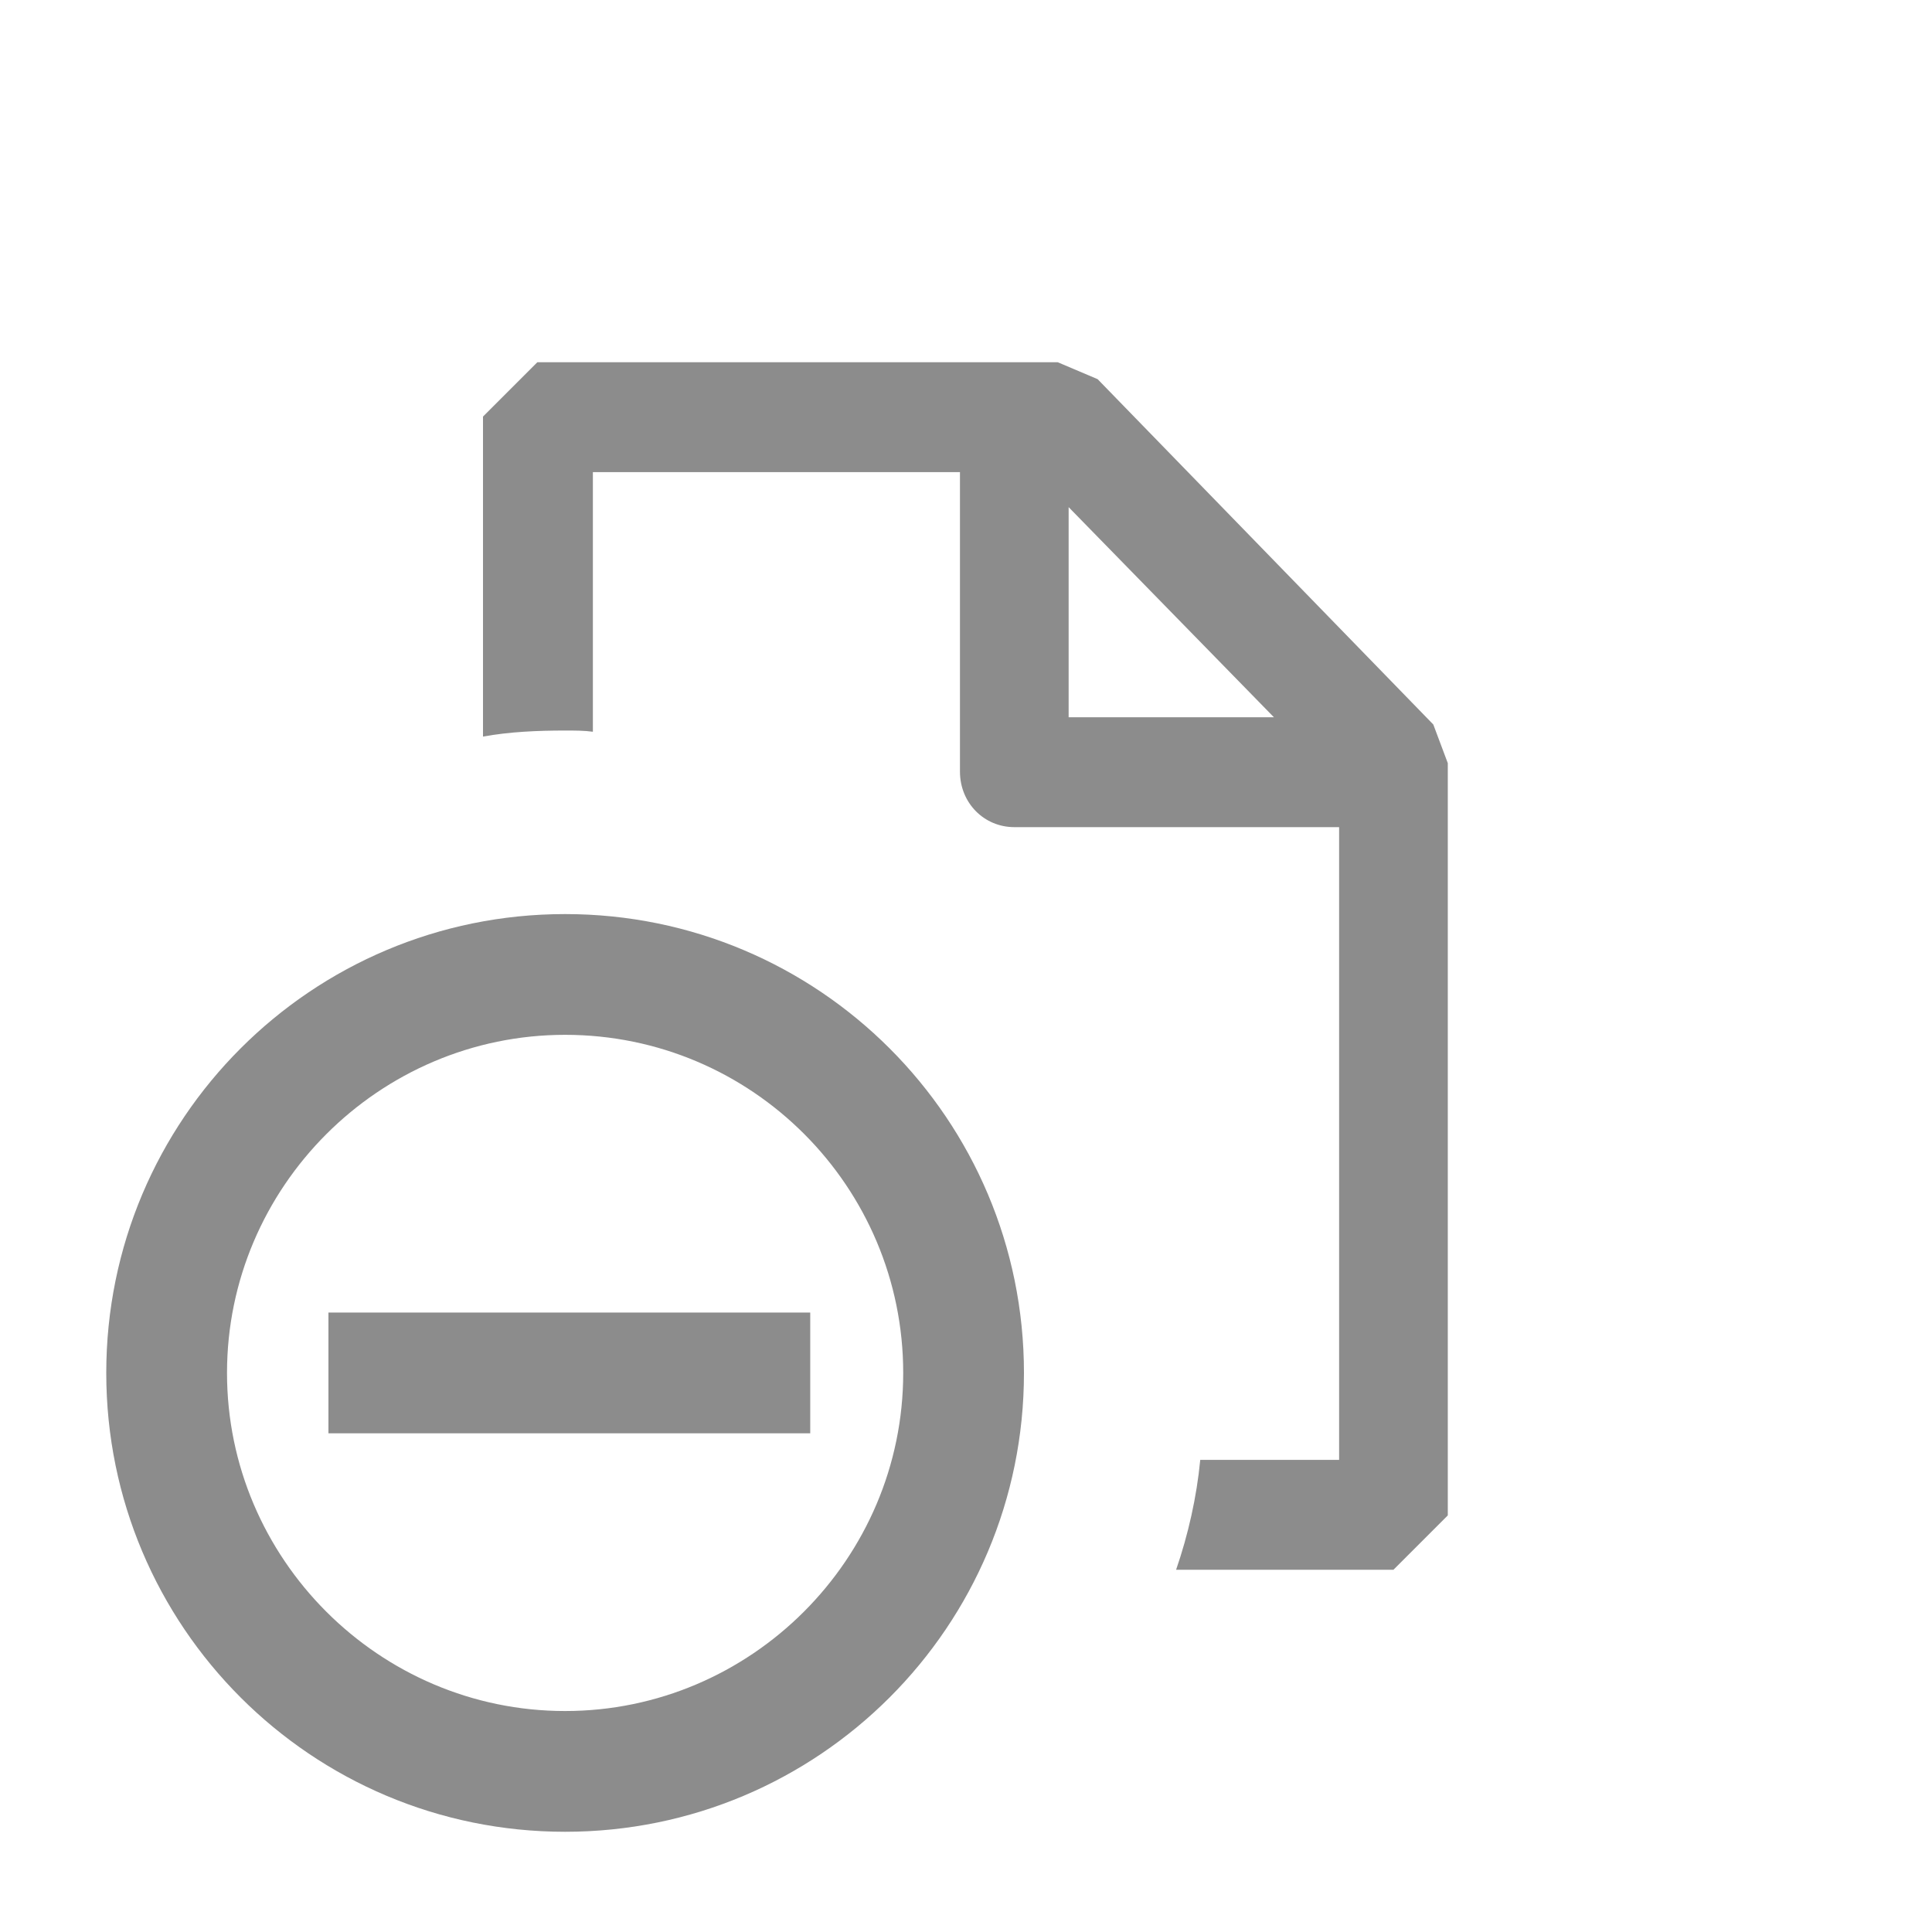
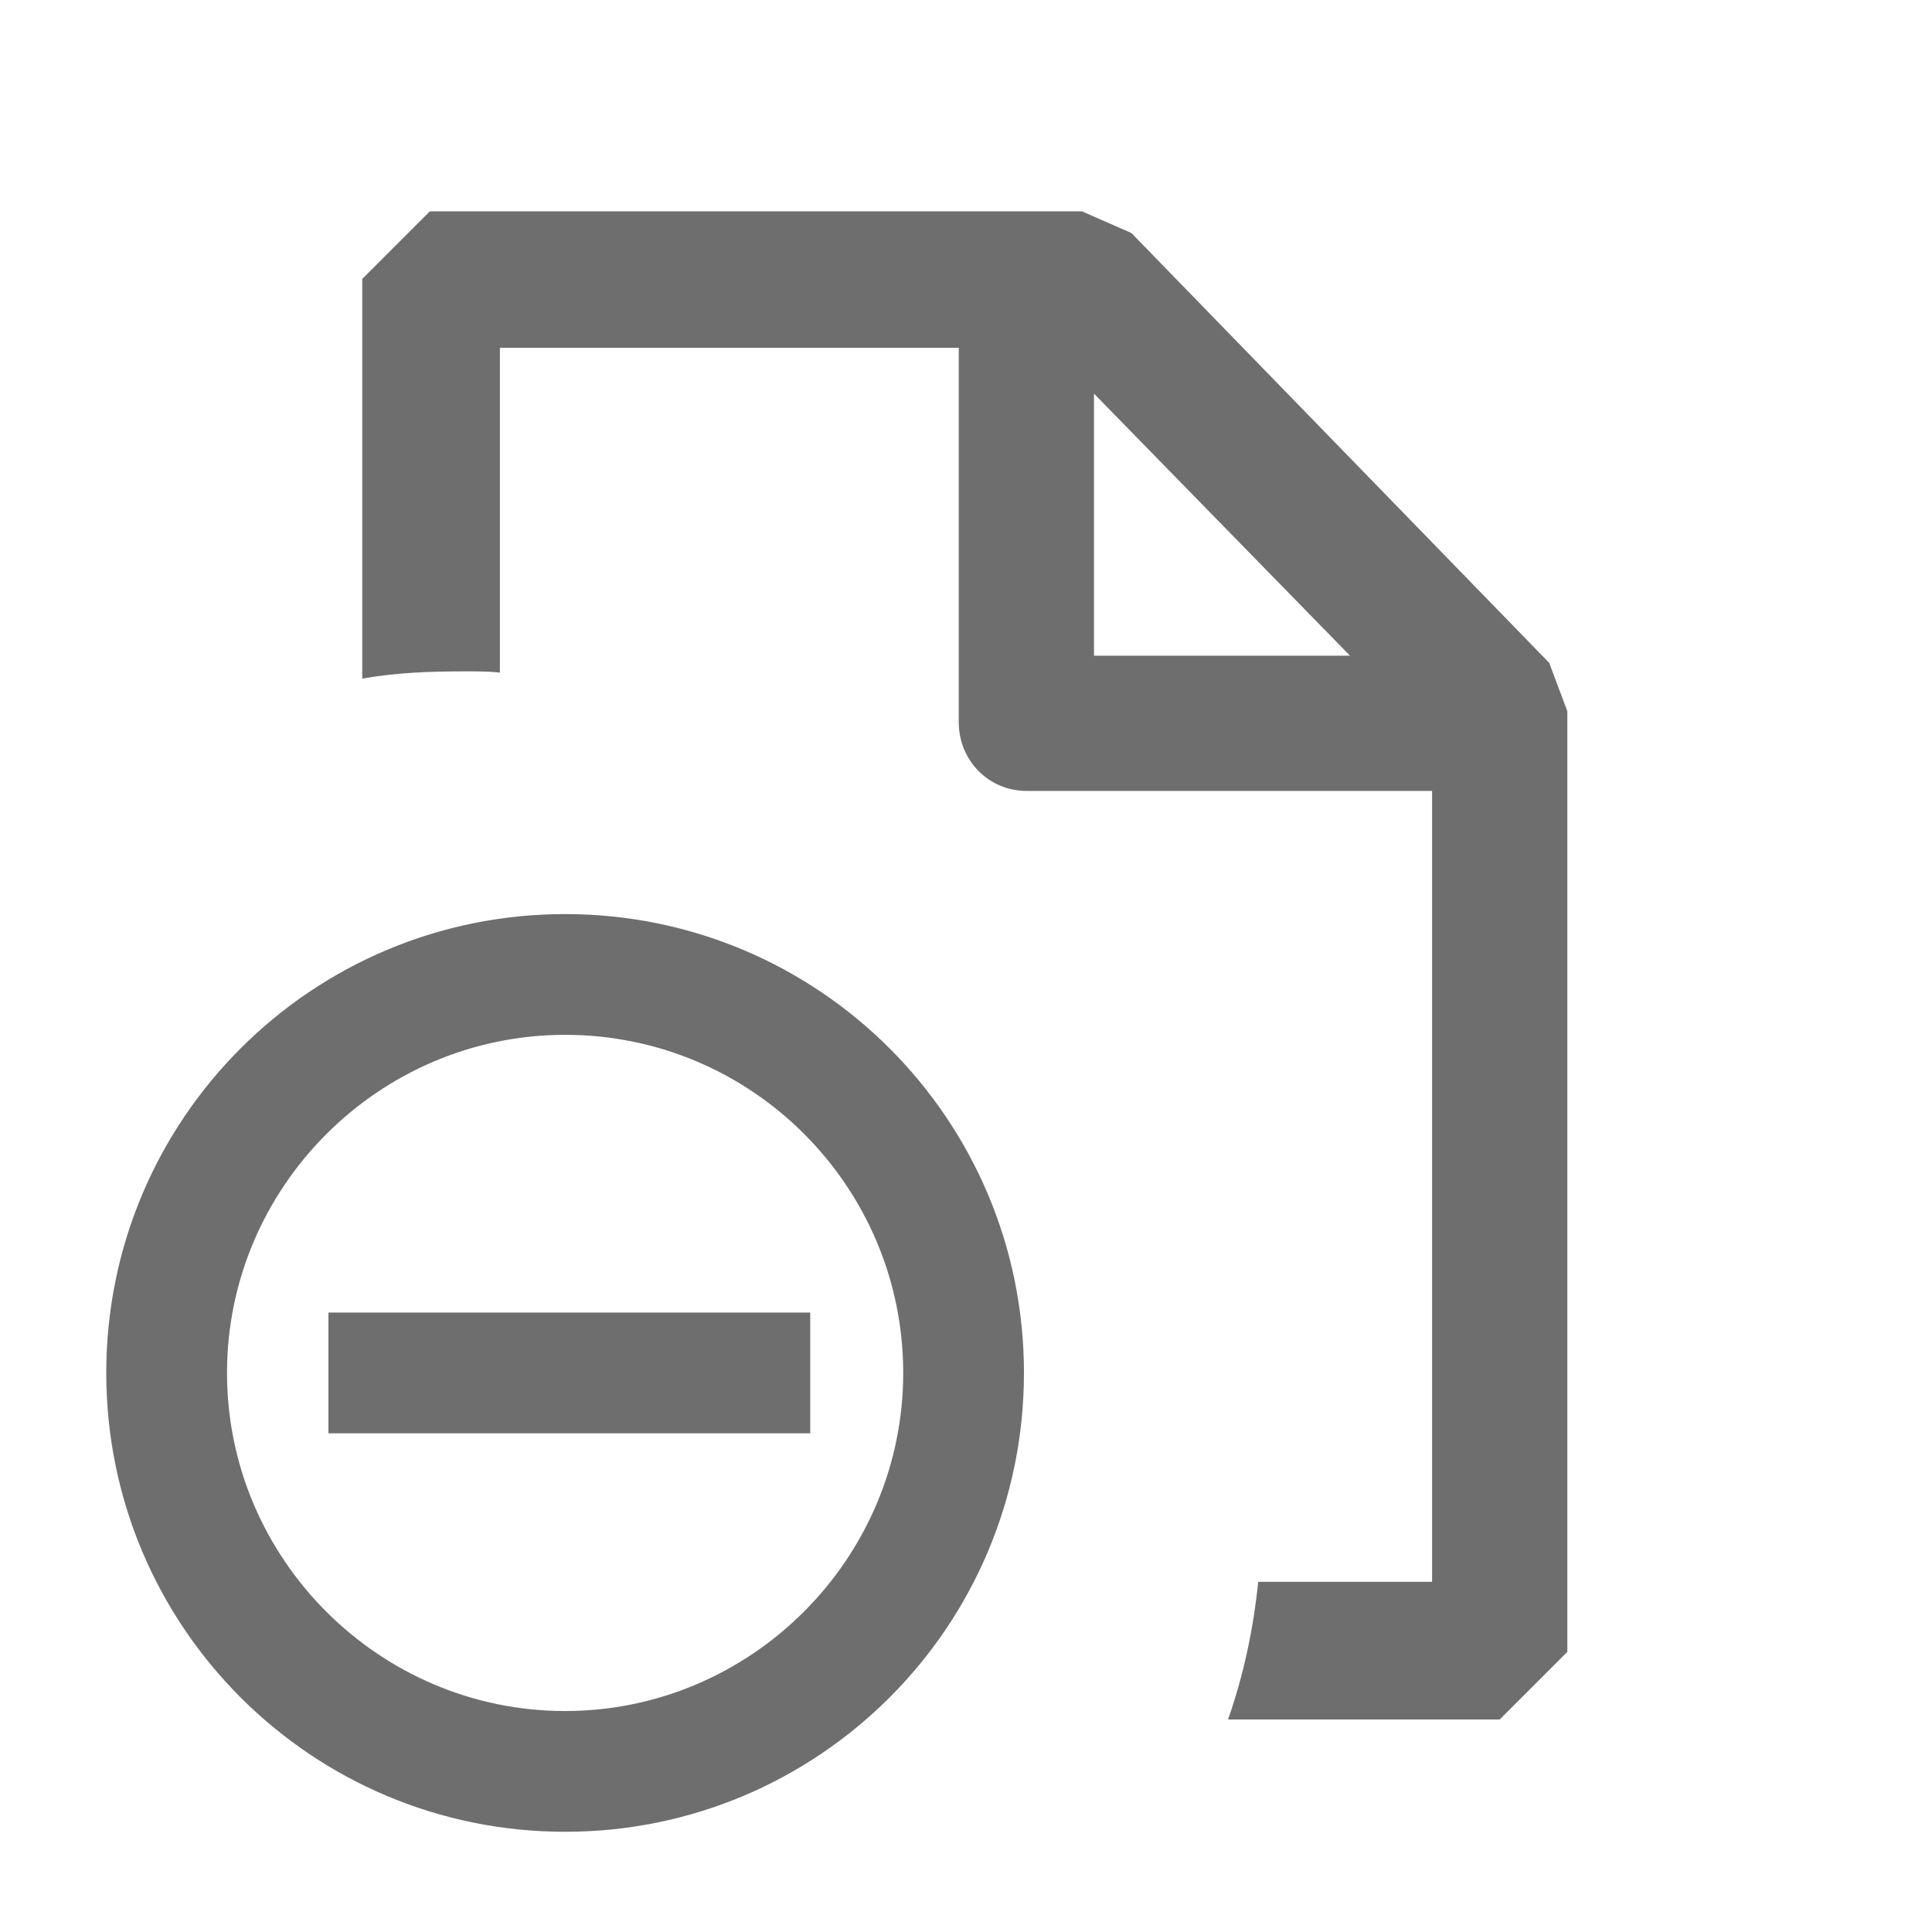
<svg xmlns="http://www.w3.org/2000/svg" id="Layer_1" viewBox="0 0 16 16">
  <defs>
    <style>
      .cls-1 {
-         fill: #8c8c8c;
+         fill: #6e6e6f;
      }
    </style>
  </defs>
-   <path class="cls-1" d="M11.87,6l-2.78-2.86-.33-.14h-4.31l-.45.45v2.65c.22-.04.45-.05.68-.05.08,0,.16,0,.23.01v-2.15h3.04v2.48c0,.26.2.46.45.46h2.69v5.24h-1.15c-.03.31-.1.62-.2.91h1.8l.45-.45v-6.23s-.12-.32-.12-.32ZM8.85,5.94v-1.74l1.7,1.74h-1.7Z" />
+   <path class="cls-1" d="M12.84,5.5l-3.47-3.57-.41-.18H3.56l-.56.56v3.31c.28-.05.56-.06.85-.06.1,0,.2,0,.29.01v-2.69h3.8v3.1c0,.32.25.57.56.57h3.36v6.55h-1.44c-.04.39-.12.77-.25,1.14h2.25l.56-.56v-7.79s-.15-.4-.15-.4ZM9.06,5.43v-2.17l2.12,2.17h-2.12Z" />
  <g>
    <rect class="cls-1" x="2.72" y="10.87" width="3.99" height="1" />
    <path class="cls-1" d="M4.68,8.57c1.55,0,2.8,1.26,2.8,2.8s-1.26,2.8-2.8,2.8-2.8-1.26-2.8-2.8,1.26-2.8,2.8-2.8M4.68,7.57c-2.1,0-3.8,1.7-3.8,3.8s1.7,3.8,3.8,3.8,3.8-1.7,3.8-3.8-1.7-3.8-3.8-3.8h0Z" />
  </g>
</svg>
